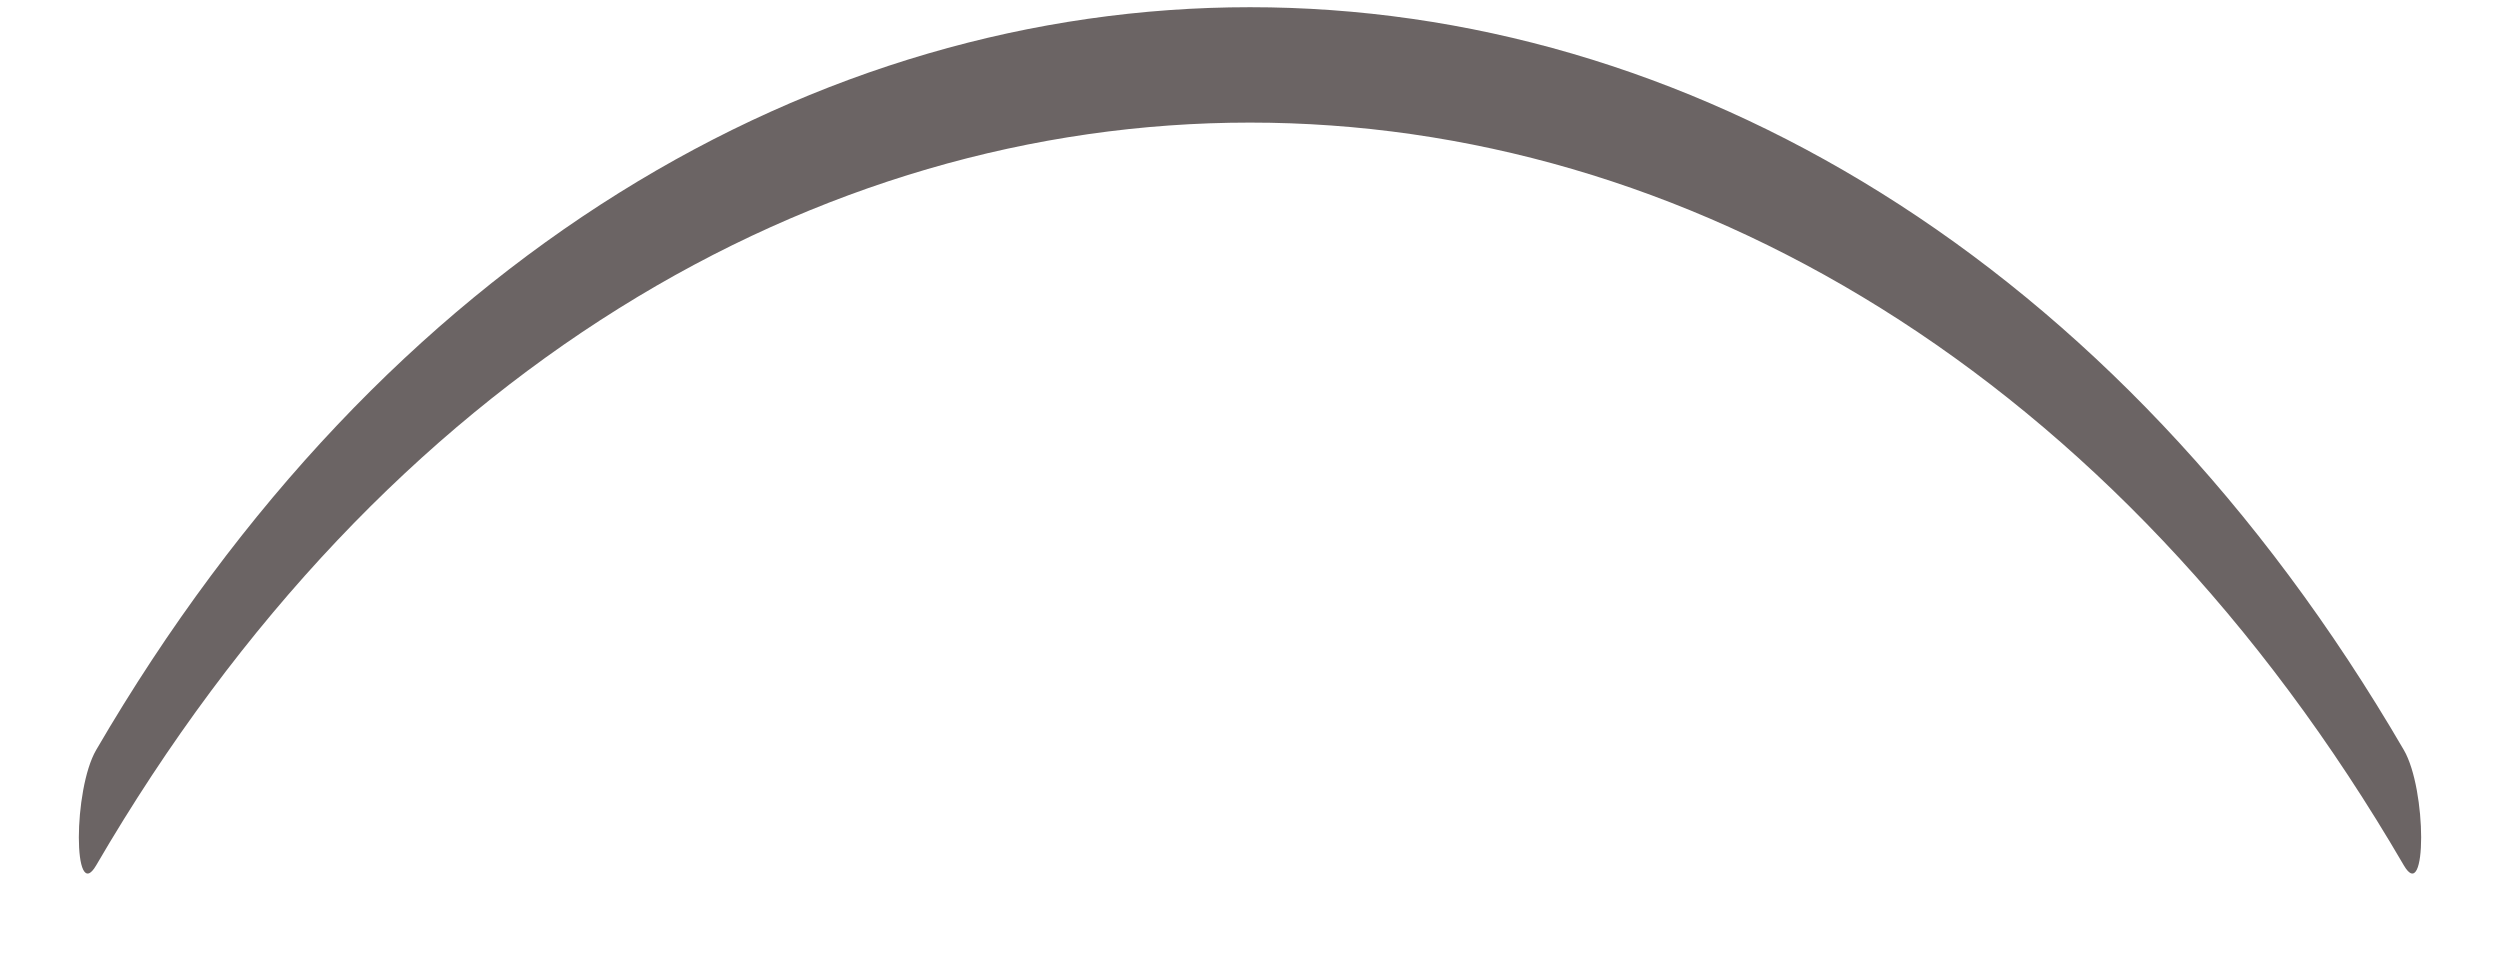
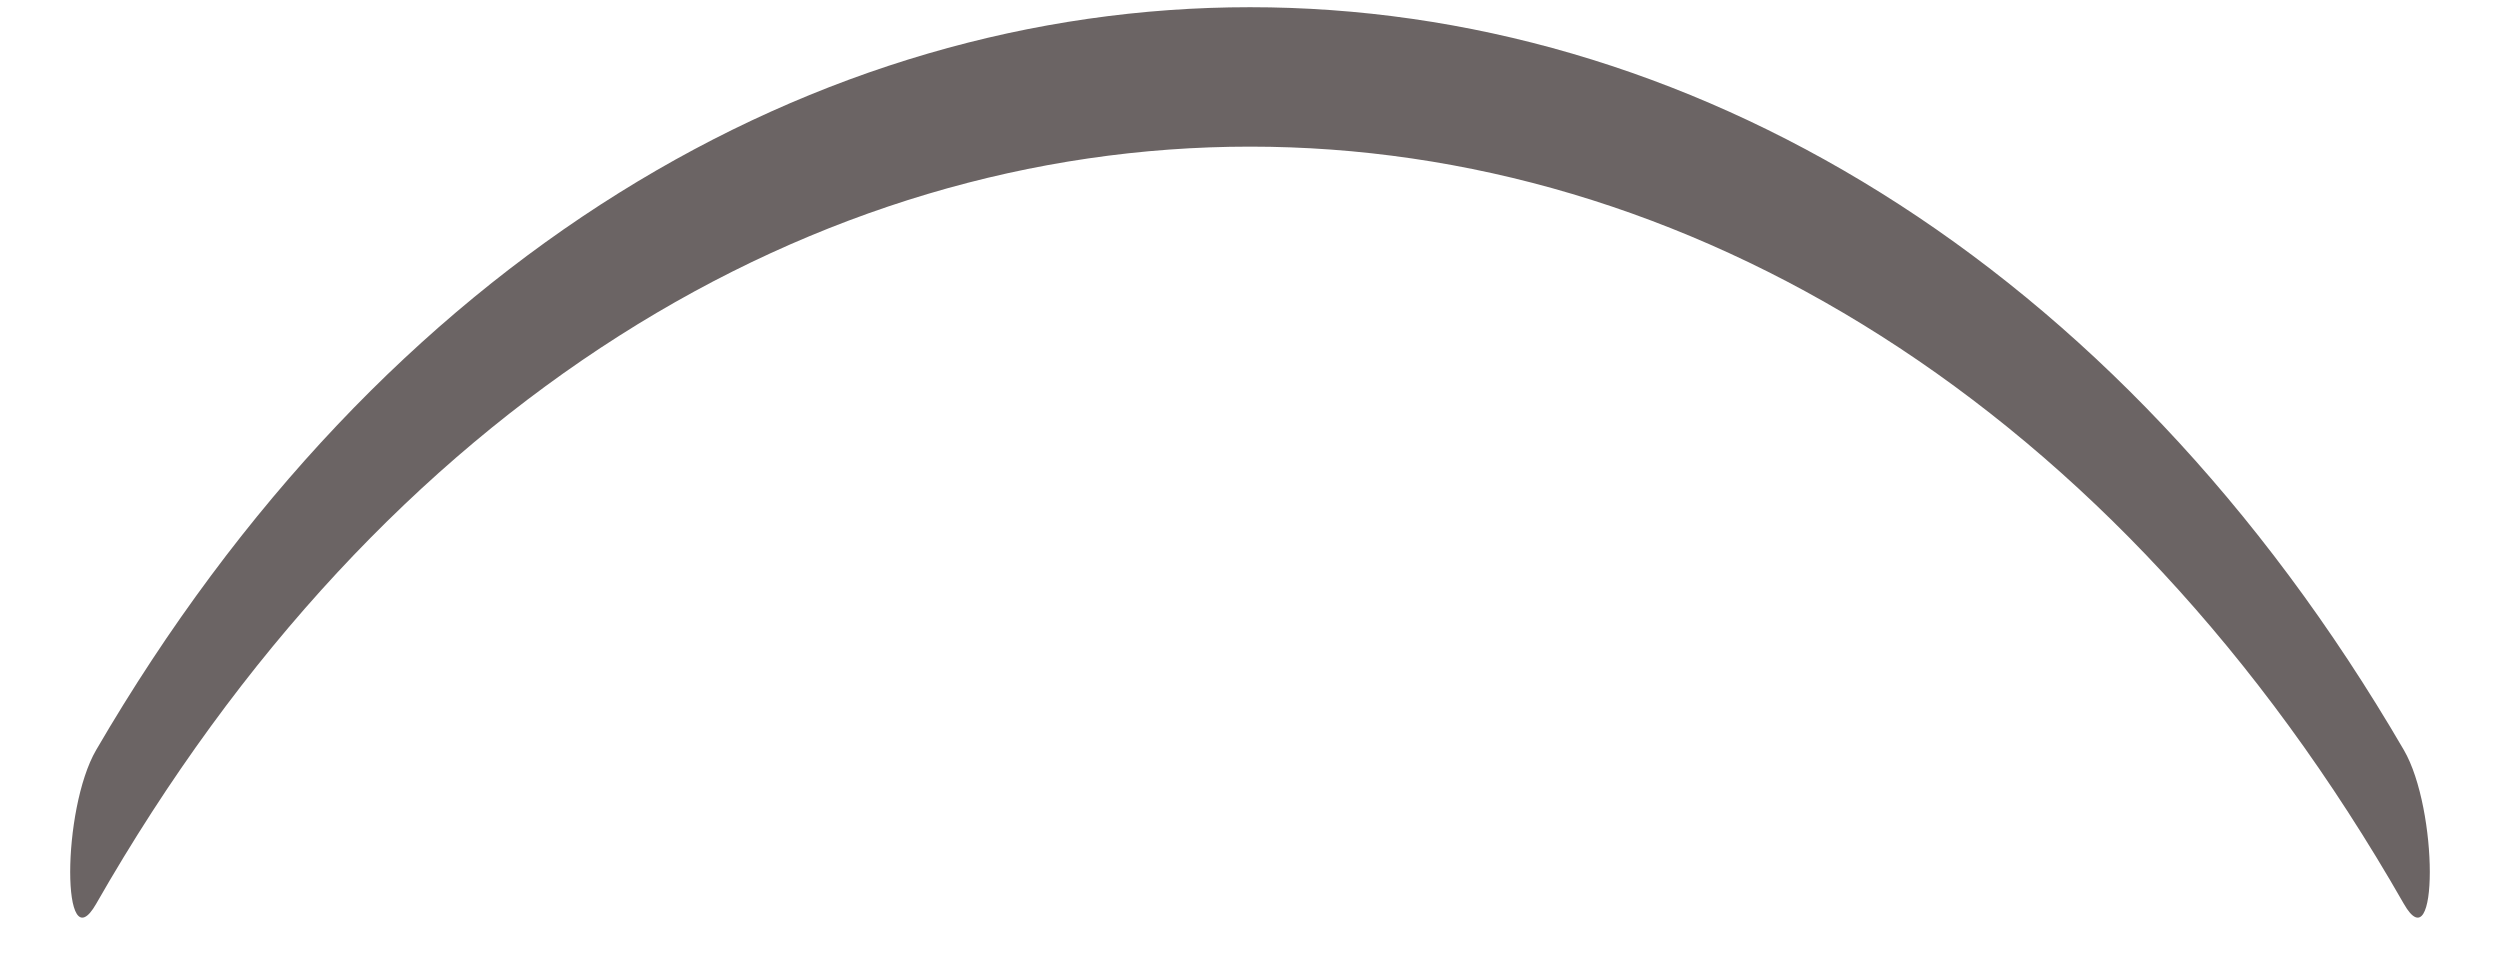
<svg xmlns="http://www.w3.org/2000/svg" width="260" height="100" viewBox="0 0 260 100">
-   <path fill="#6b6464" d="M 10 78     C 70 -25, 190 -25, 250 78     C 252.4 82.12, 252.4 94.12, 250 90     C 190 -13, 70 -13, 10 90     C 7.6 94.12, 7.6 82.12, 10 78 Z" />
+   <path fill="#6b6464" d="M 10 78     C 70 -25, 190 -25, 250 78     C 253.6 84.18, 253.6 100.3, 250 94     C 190 -11, 70 -11, 10 94     C 6.4 100.3, 6.4 84.18, 10 78 Z" />
</svg>
